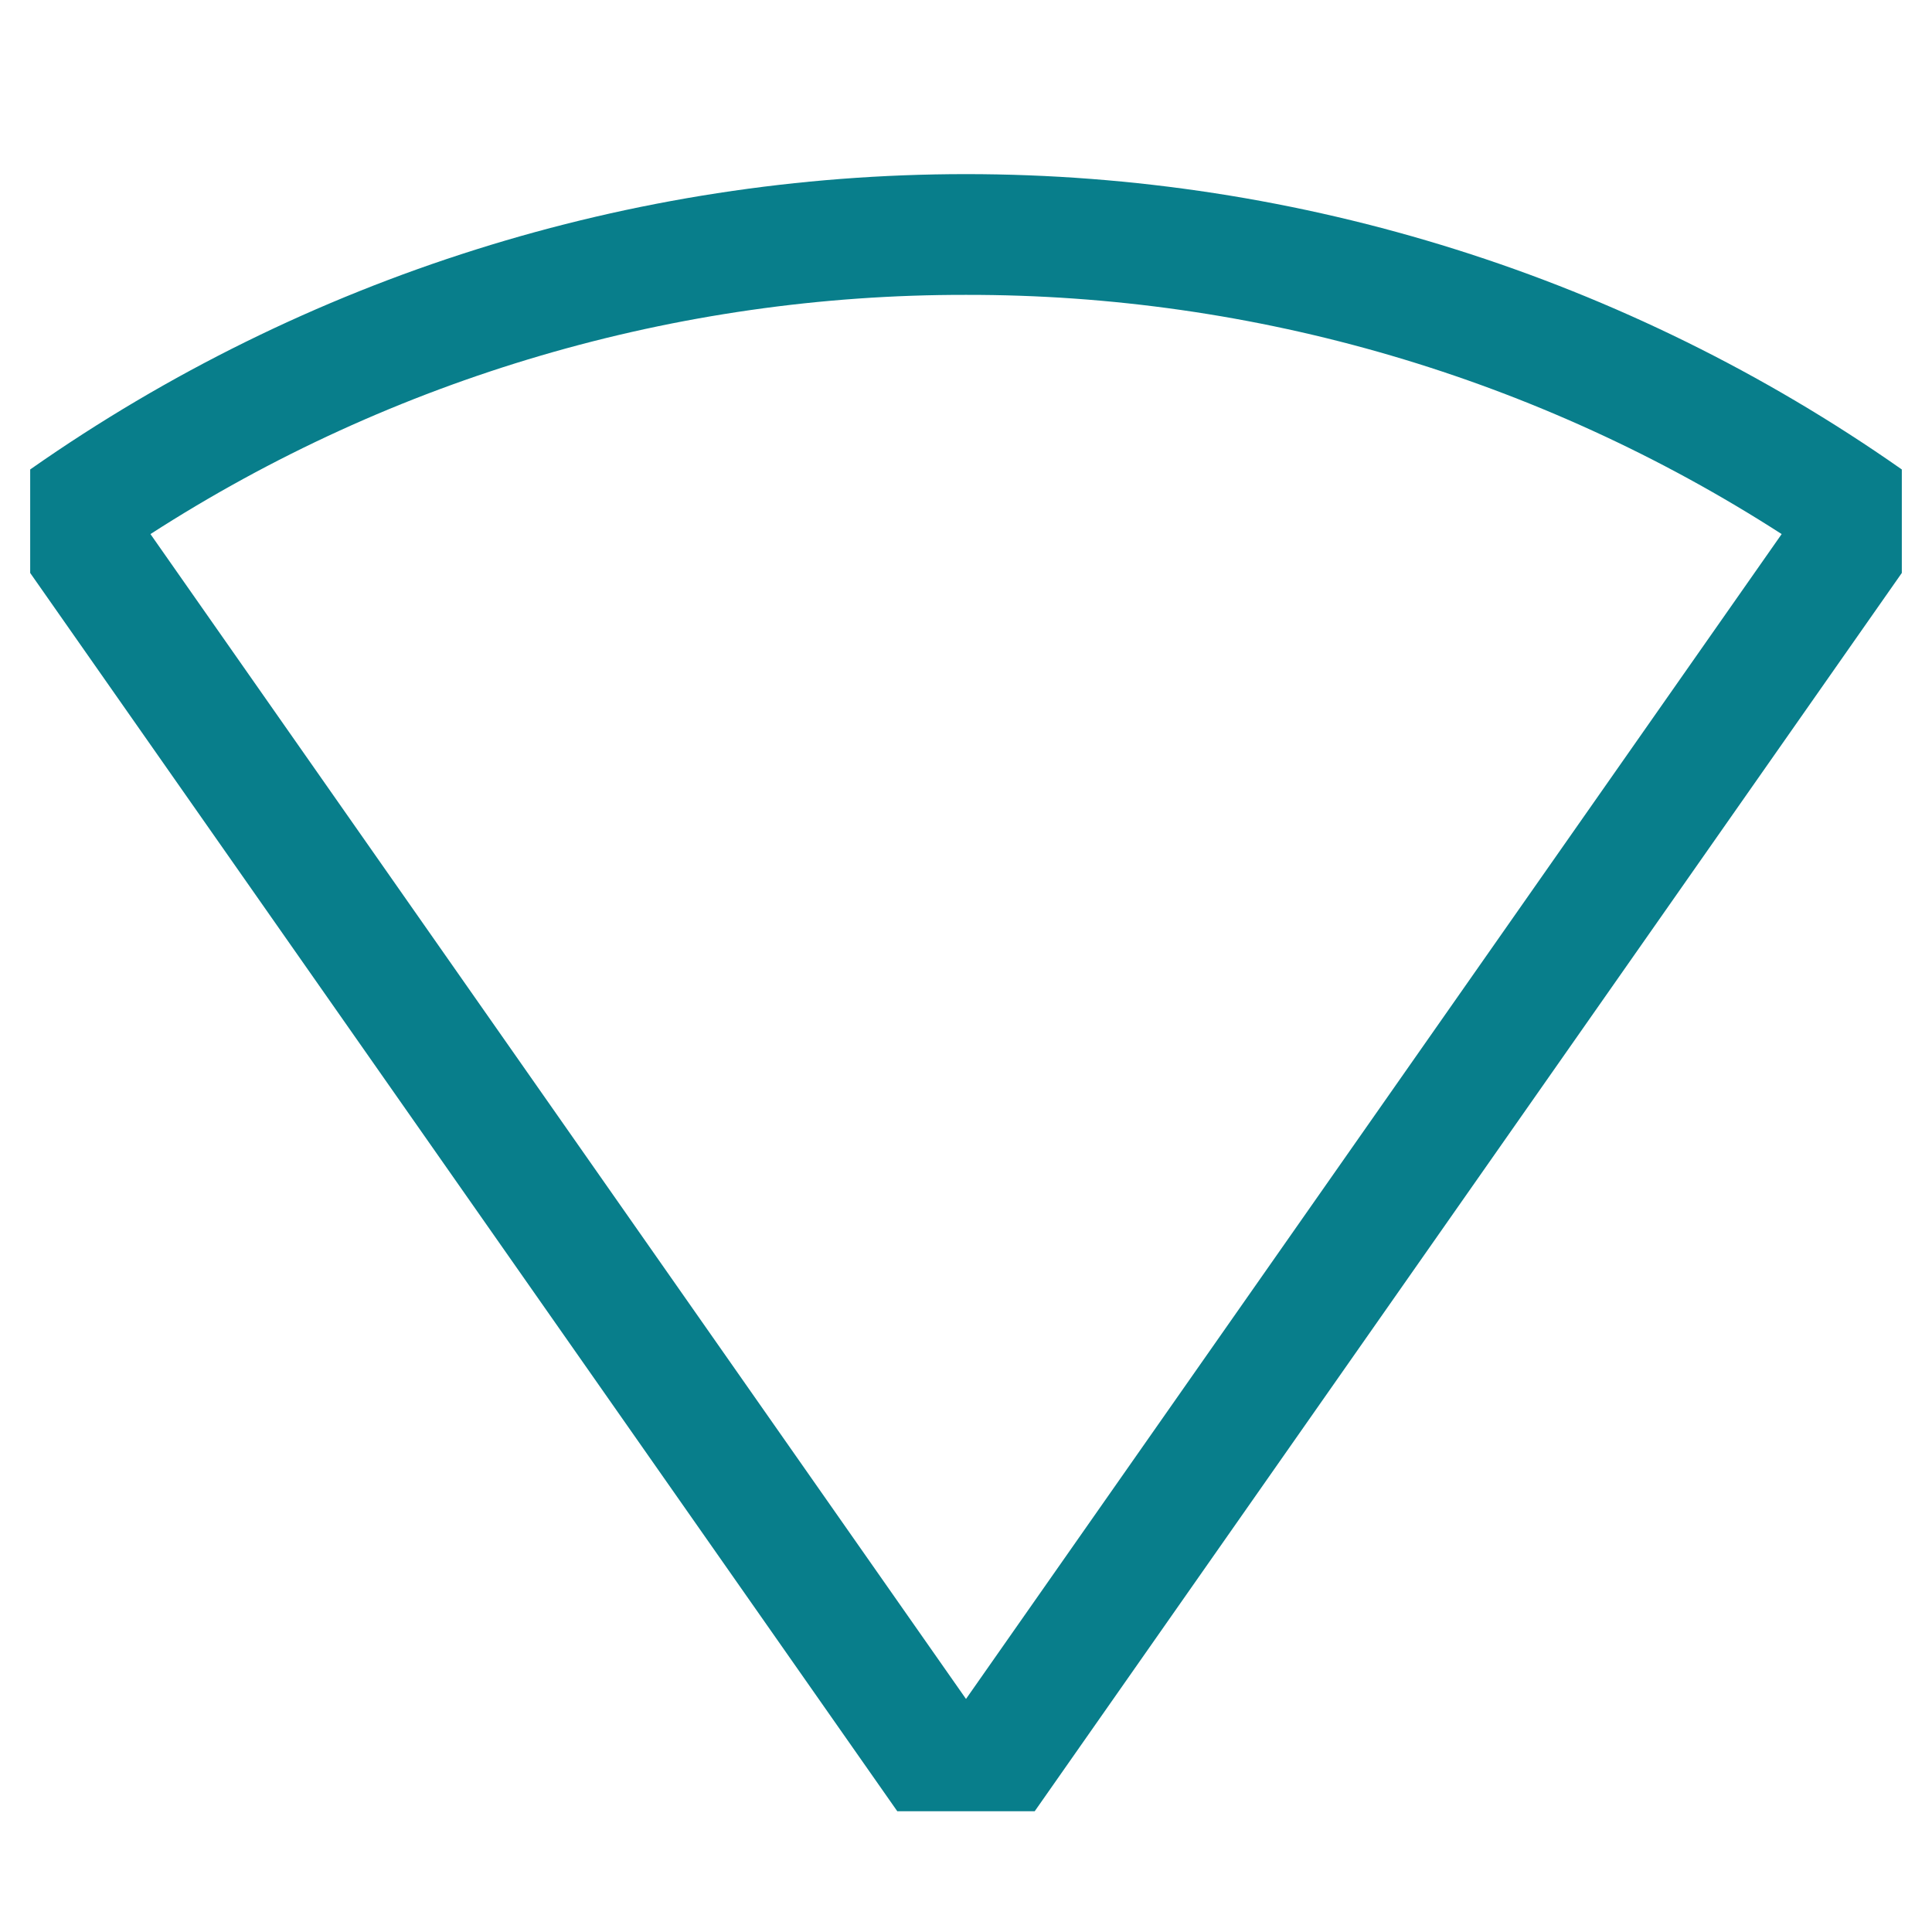
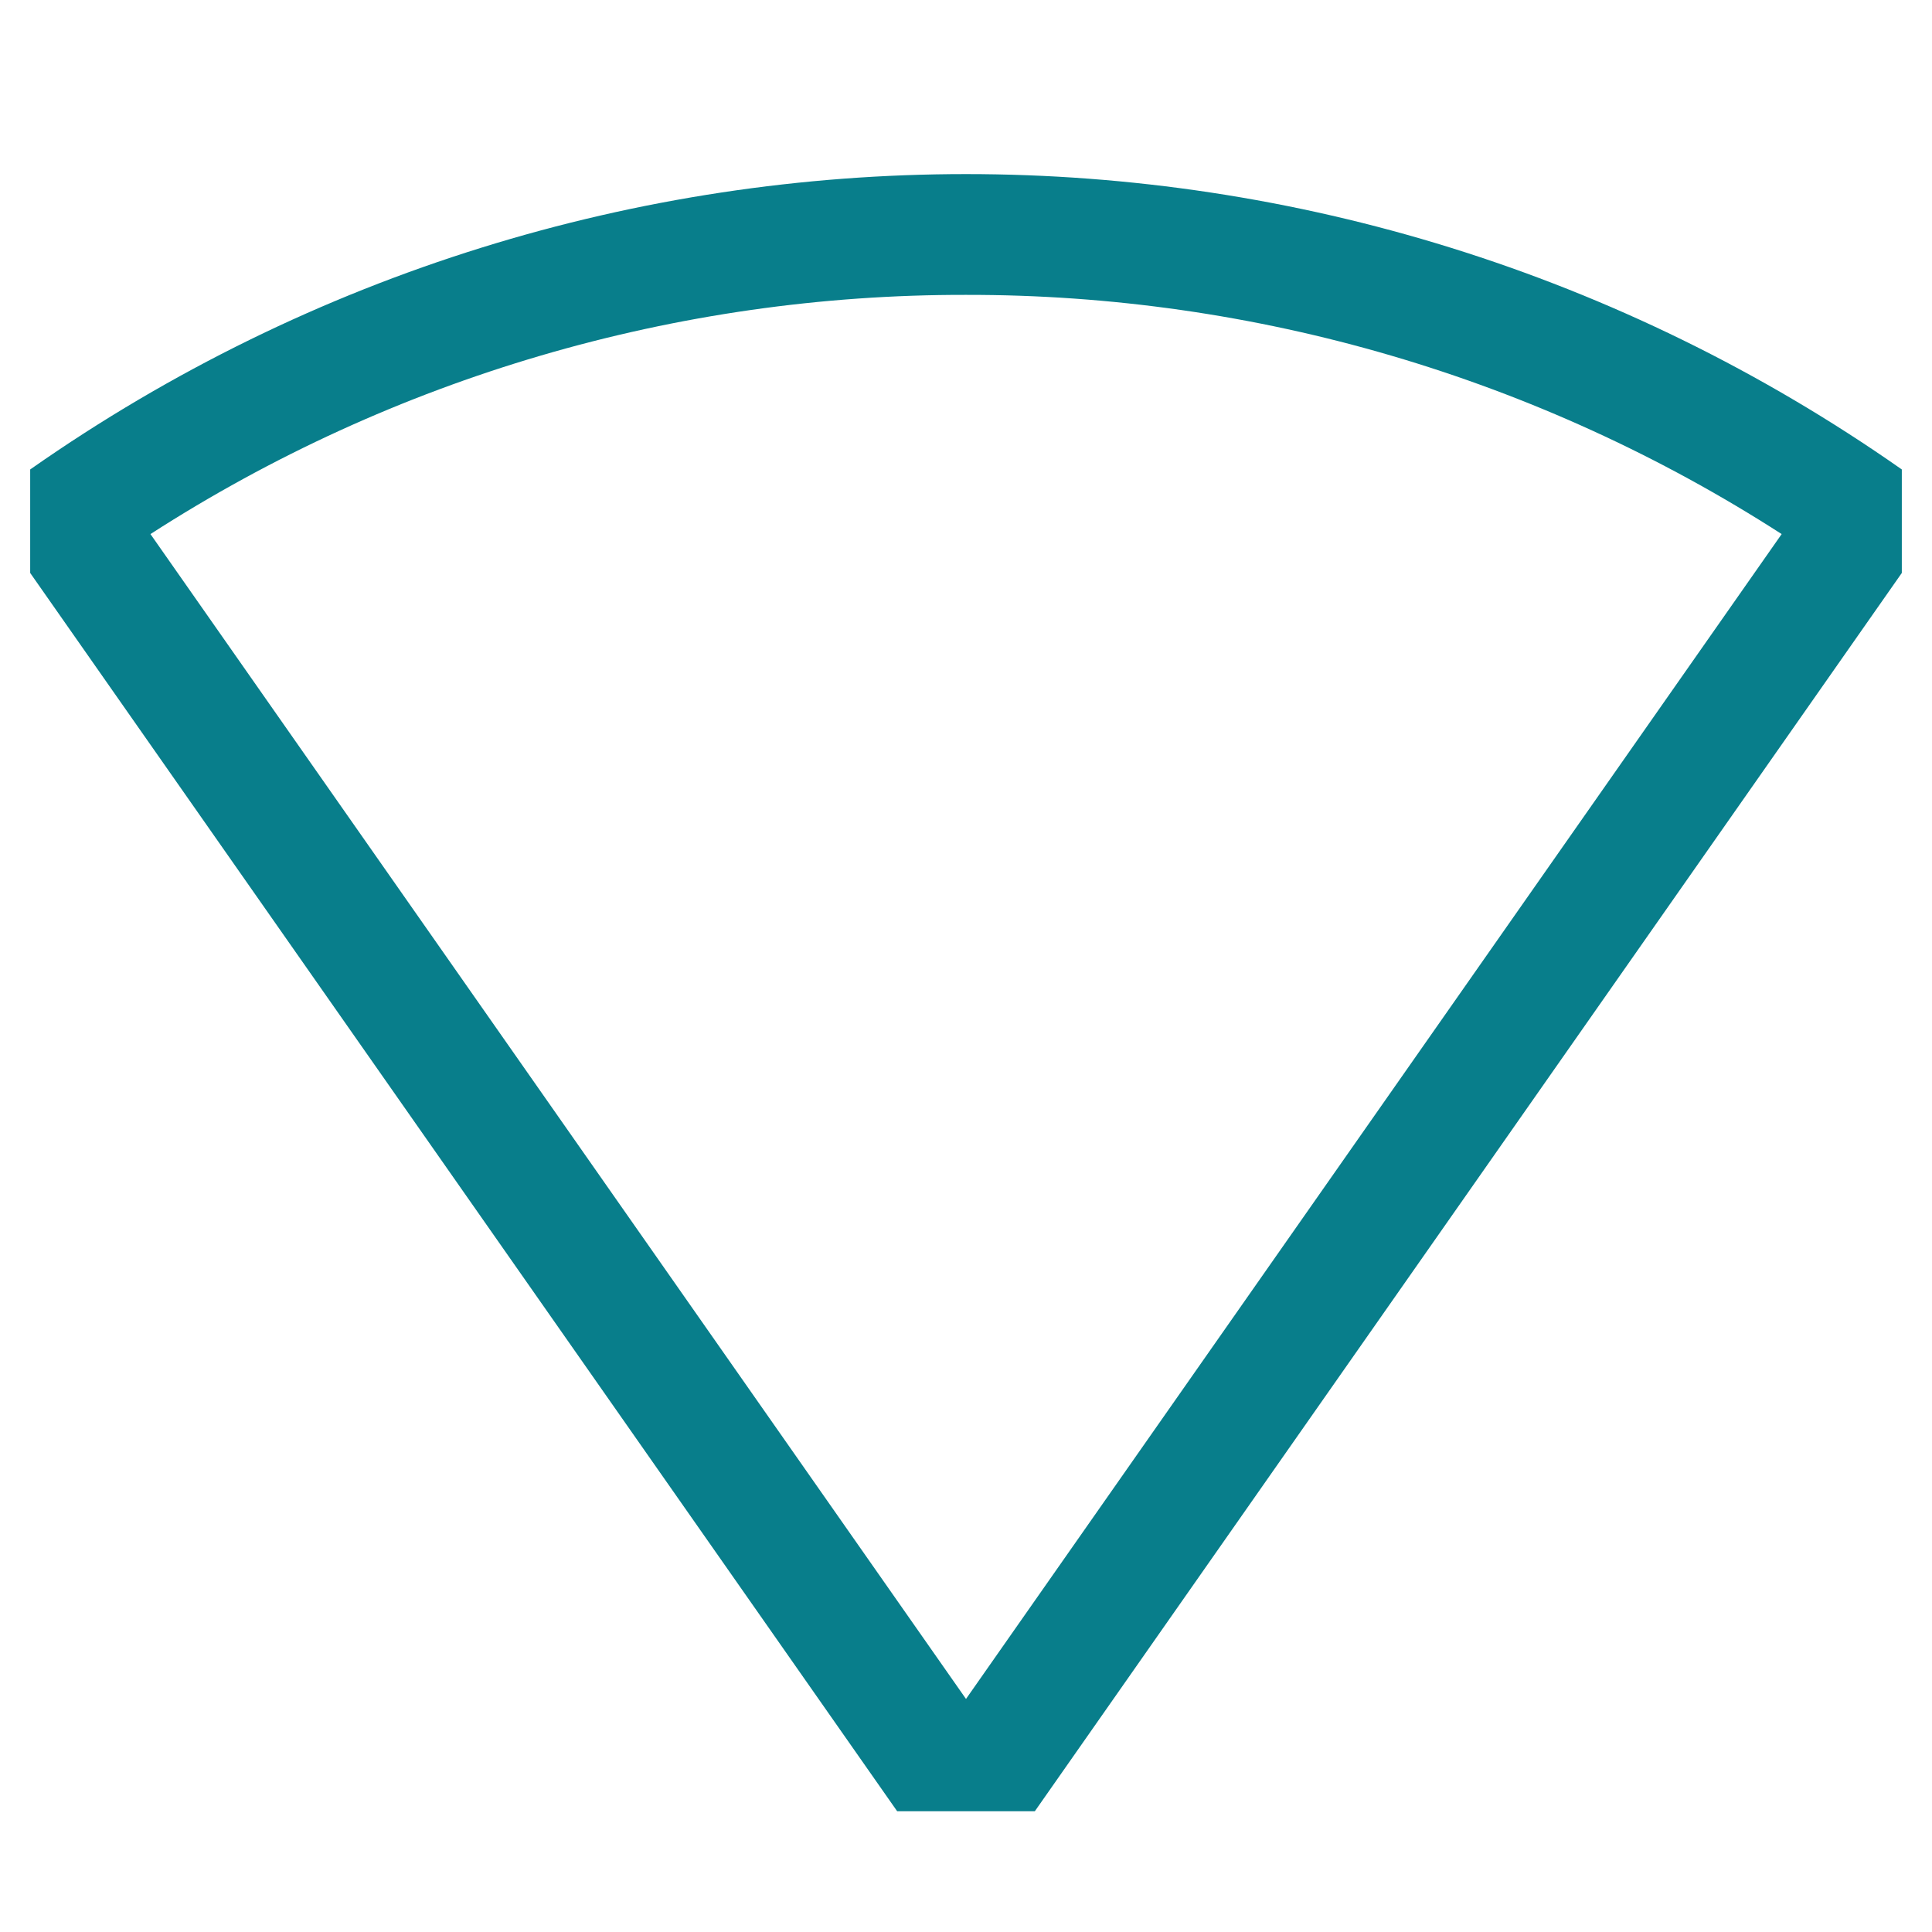
- <svg xmlns="http://www.w3.org/2000/svg" width="16" height="16" viewBox="0 0 16 16" fill="none">
-   <path d="M7.431 15H8.569L15.75 4.745V3.888L15.743 3.883C13.474 2.294 10.77 1.442 8 1.442C5.23 1.442 2.526 2.294 0.257 3.883L0.25 3.888V4.745L7.431 15ZM8 2.442C10.395 2.438 12.741 3.126 14.755 4.423L8 14.07L1.246 4.423C3.259 3.126 5.605 2.438 8 2.442Z" fill="#087E8B" />
+ <svg xmlns="http://www.w3.org/2000/svg" width="16" height="16" fill="none" viewBox="0 0 16 16">
+   <path fill="#087e8b" d="M7.43 15h1.14l7.18-10.255v-.857l-.007-.005a13.5 13.5 0 0 0-15.486 0l-.007.005v.857zM8 2.442c2.395-.004 4.74.684 6.755 1.981L8 14.07 1.246 4.423A12.43 12.43 0 0 1 8 2.442" />
</svg>
